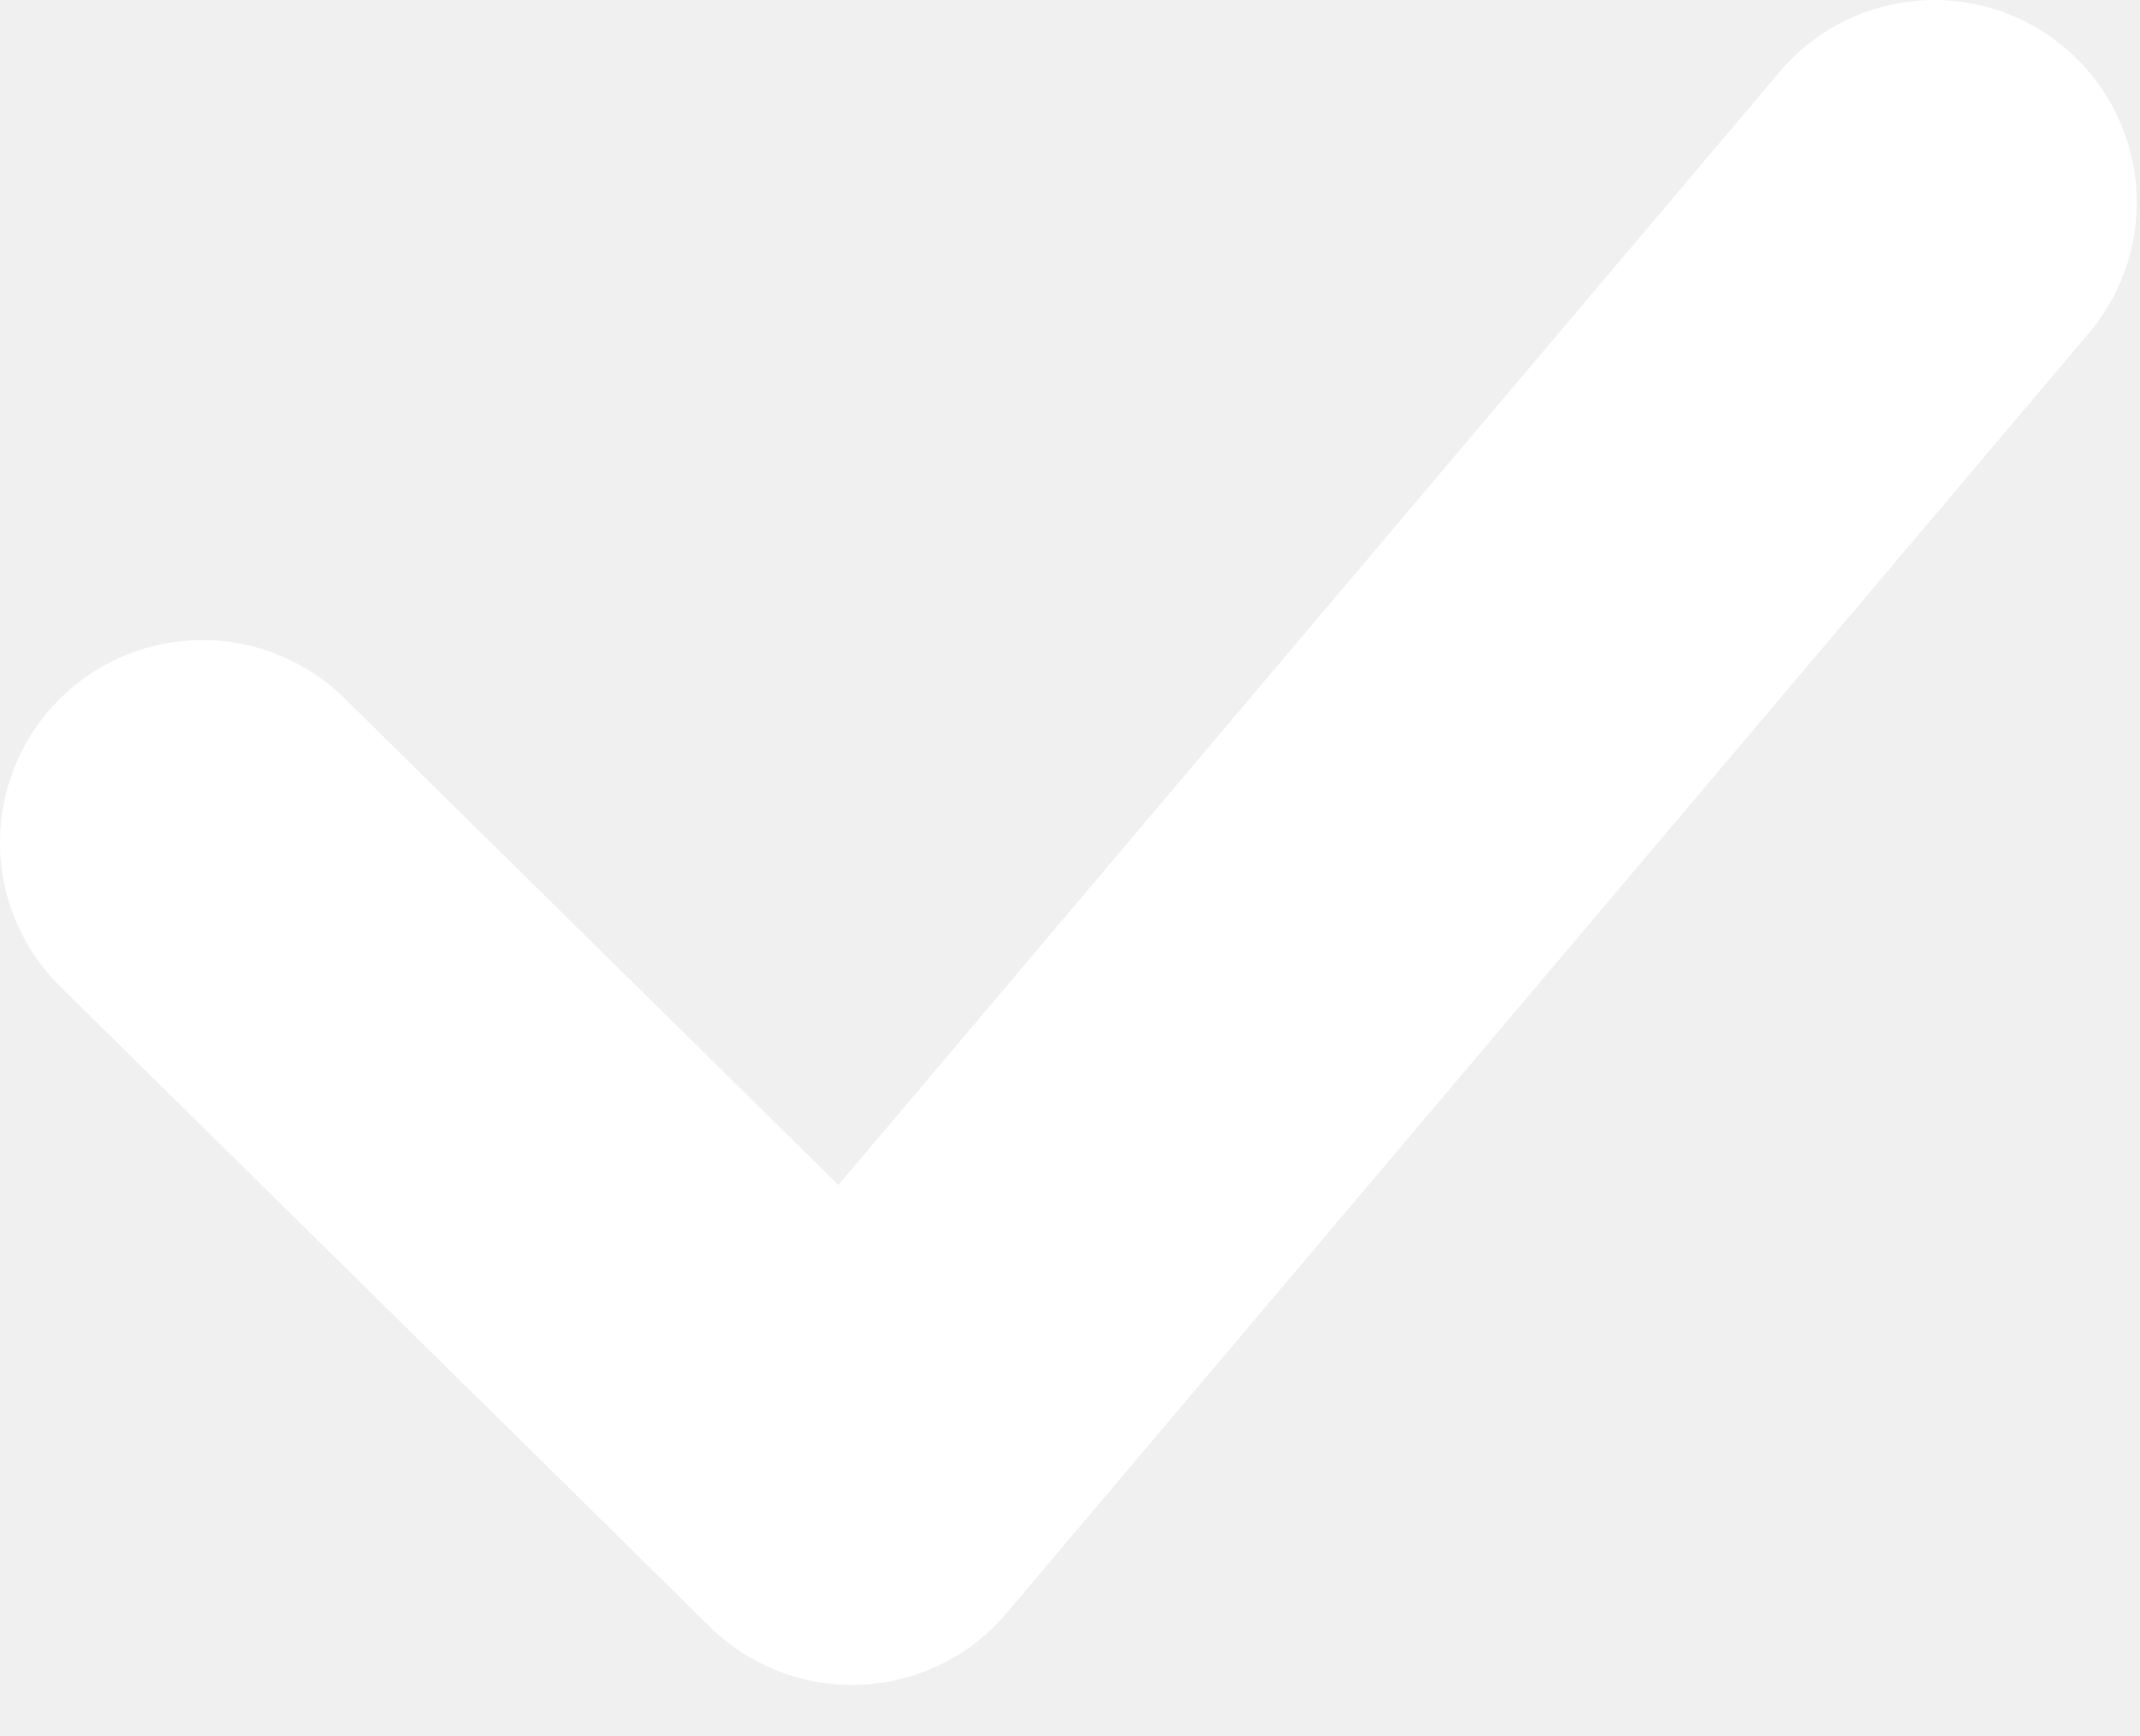
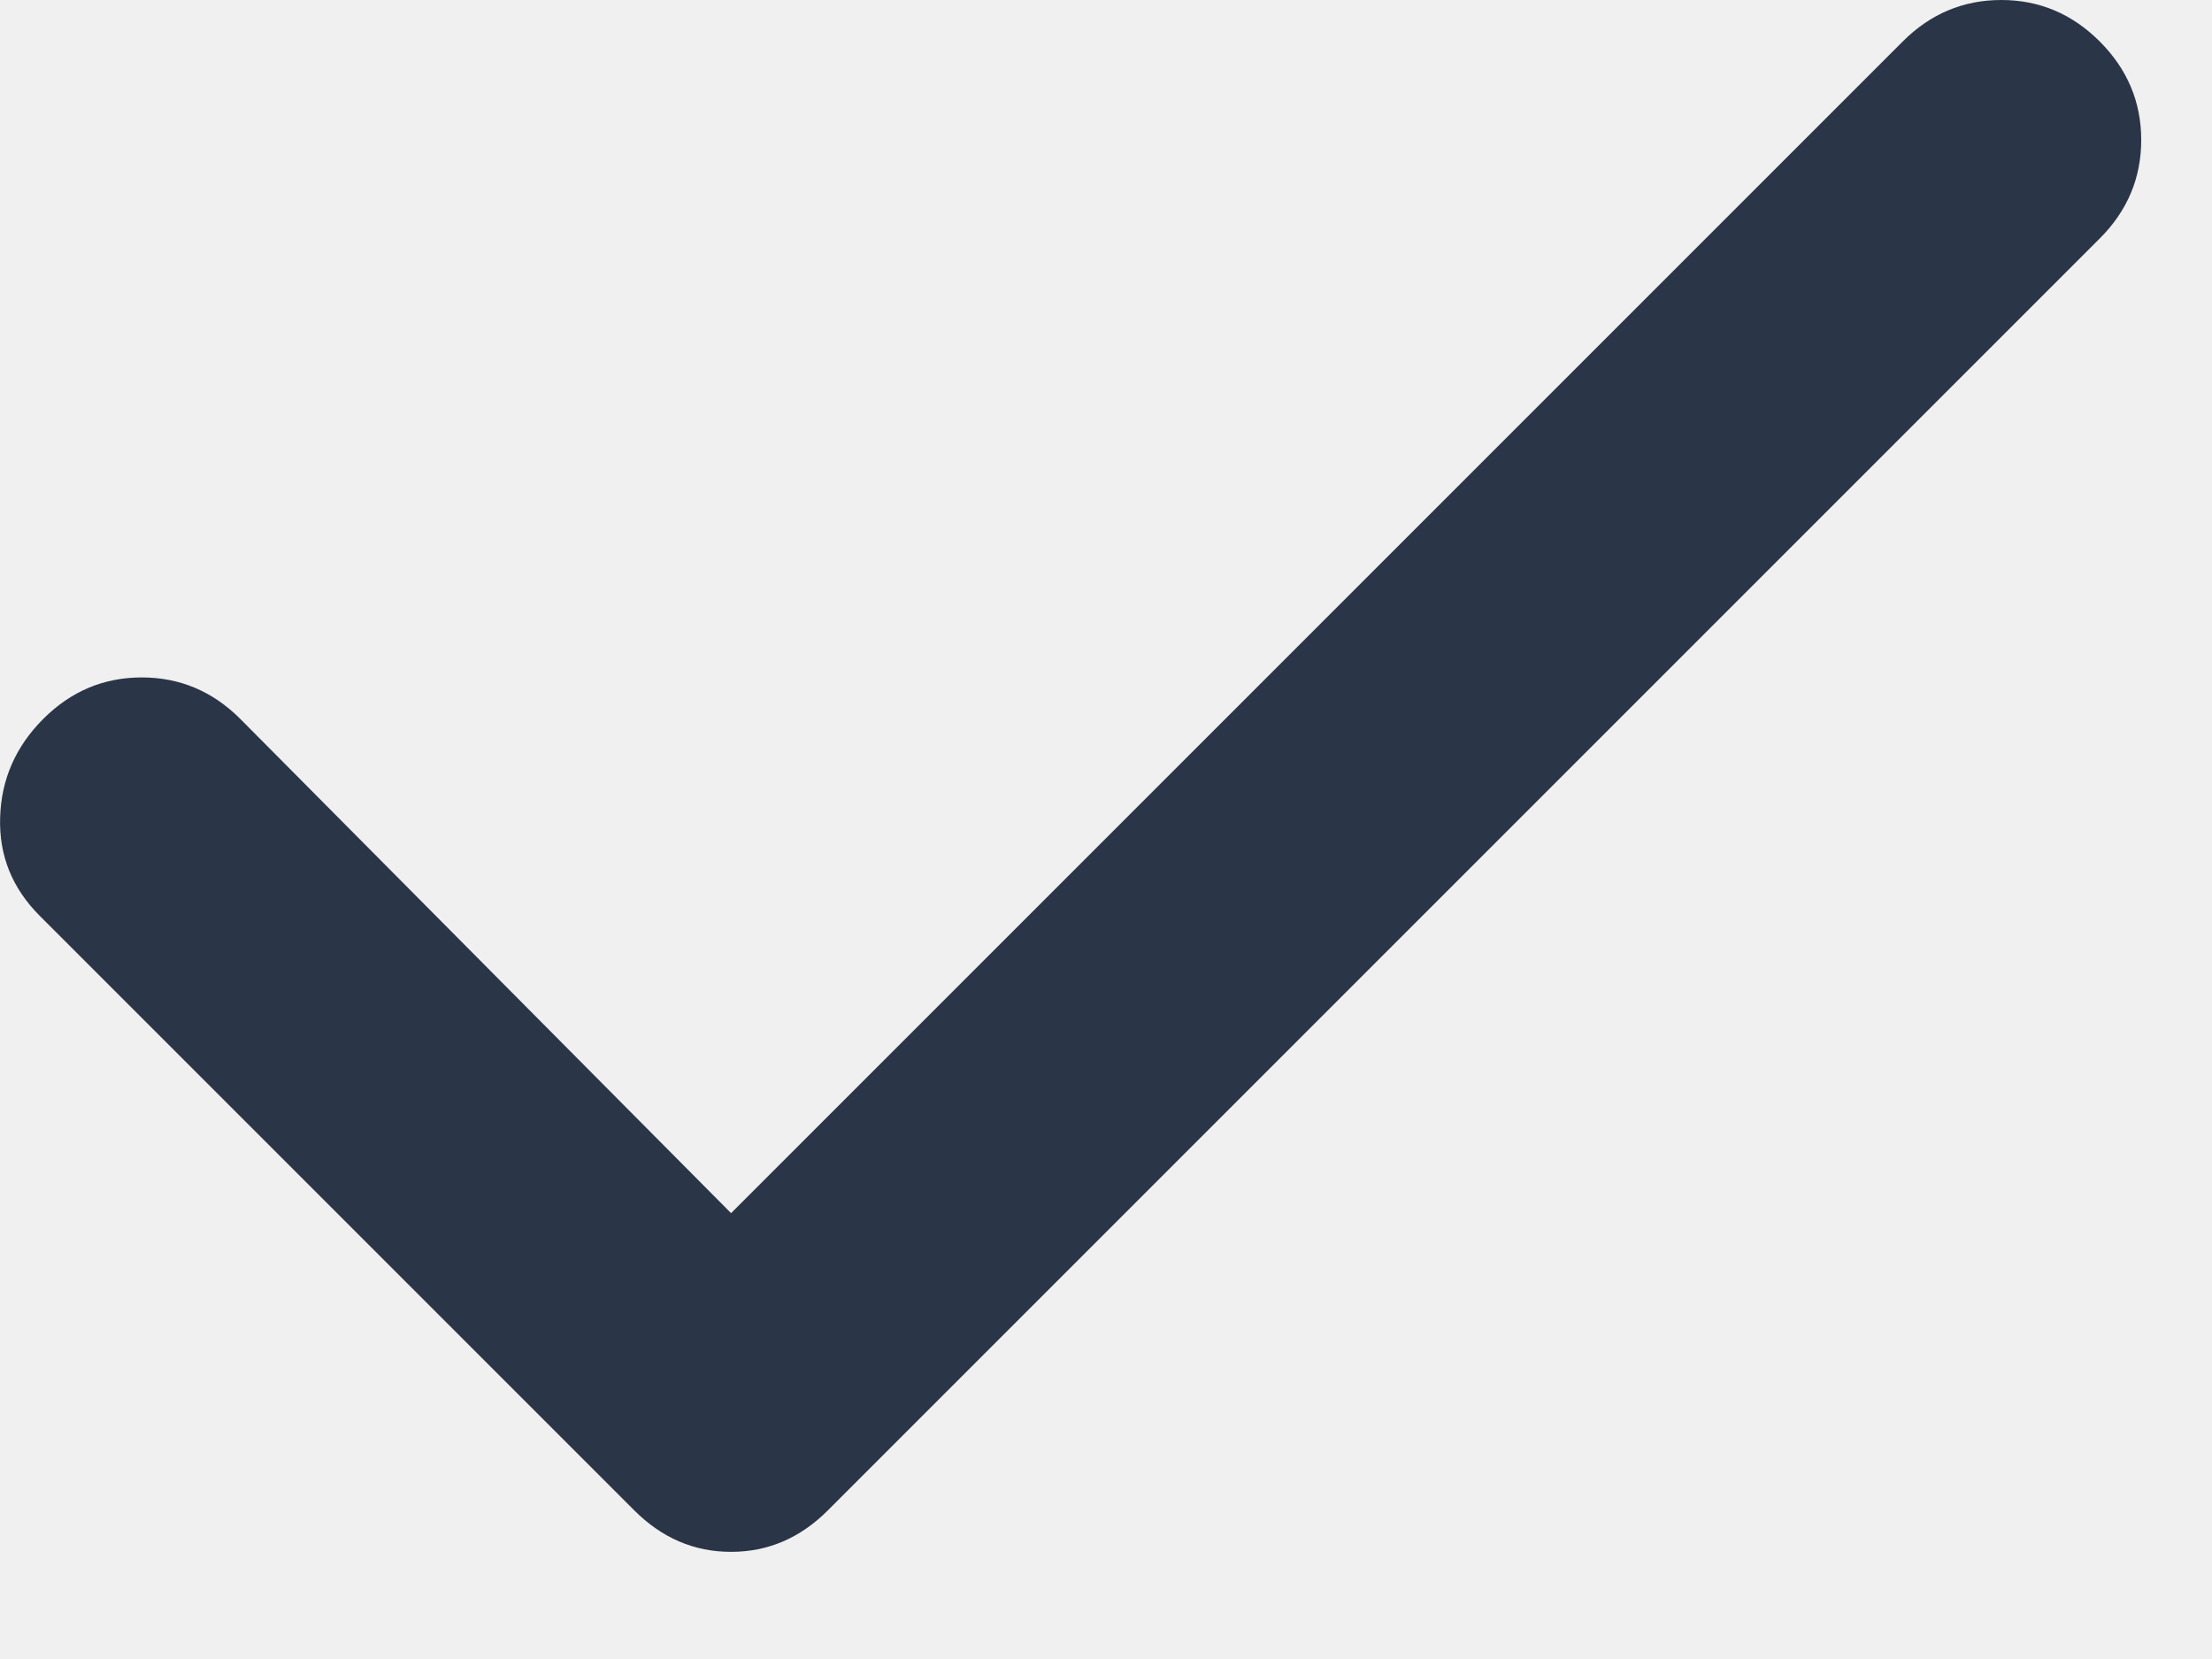
- <svg xmlns="http://www.w3.org/2000/svg" width="37" height="30" viewBox="0 0 37 30" fill="none">
-   <path d="M3.5 14.566L14.729 25.632L33.443 3.5" stroke="white" stroke-width="7" stroke-linecap="round" stroke-linejoin="round" />
+ <svg xmlns="http://www.w3.org/2000/svg" width="16" height="12" viewBox="0 0 16 12" fill="none">
+   <path d="M5.288 8.775L13.763 0.3C13.963 0.1 14.2 0 14.476 0C14.751 0 14.988 0.1 15.188 0.3C15.388 0.5 15.488 0.738 15.488 1.012C15.488 1.288 15.388 1.525 15.188 1.725L5.988 10.925C5.788 11.125 5.555 11.225 5.288 11.225C5.021 11.225 4.788 11.125 4.588 10.925L0.288 6.625C0.088 6.425 -0.008 6.188 0.001 5.912C0.009 5.638 0.113 5.4 0.313 5.2C0.513 5 0.75 4.9 1.026 4.9C1.3 4.9 1.538 5 1.738 5.2L5.288 8.775Z" fill="#2A3647" />
</svg>
